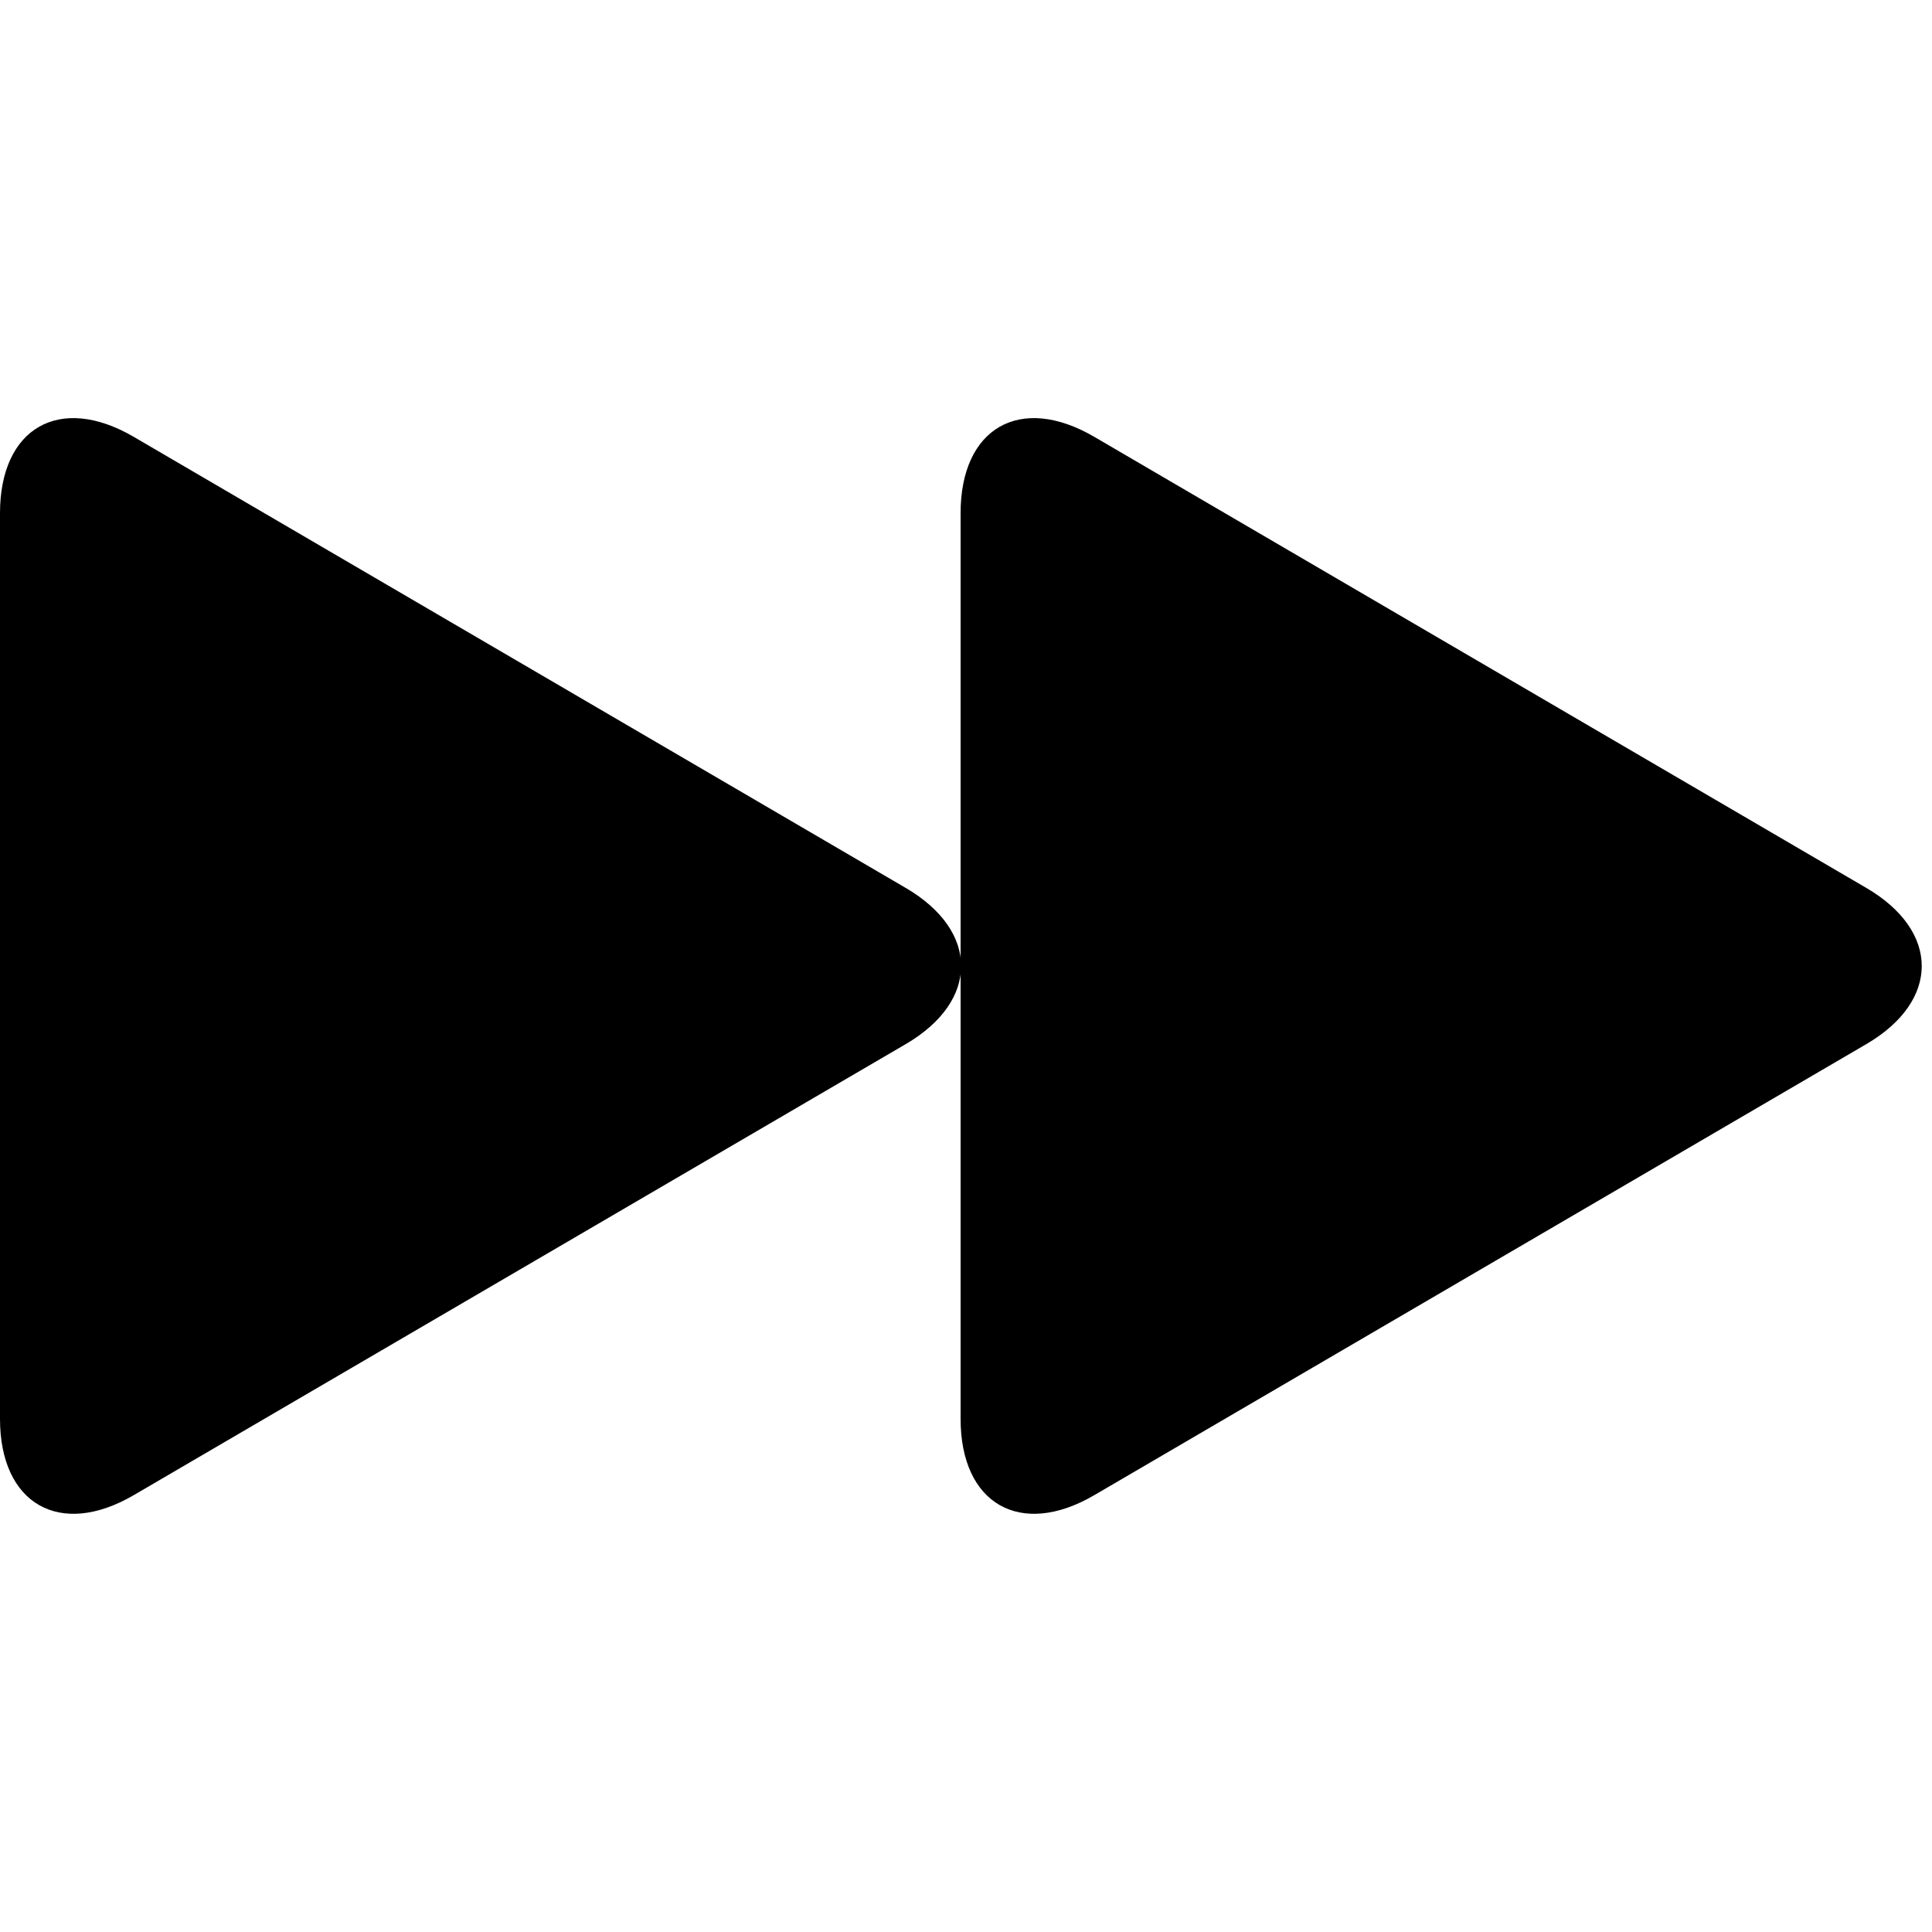
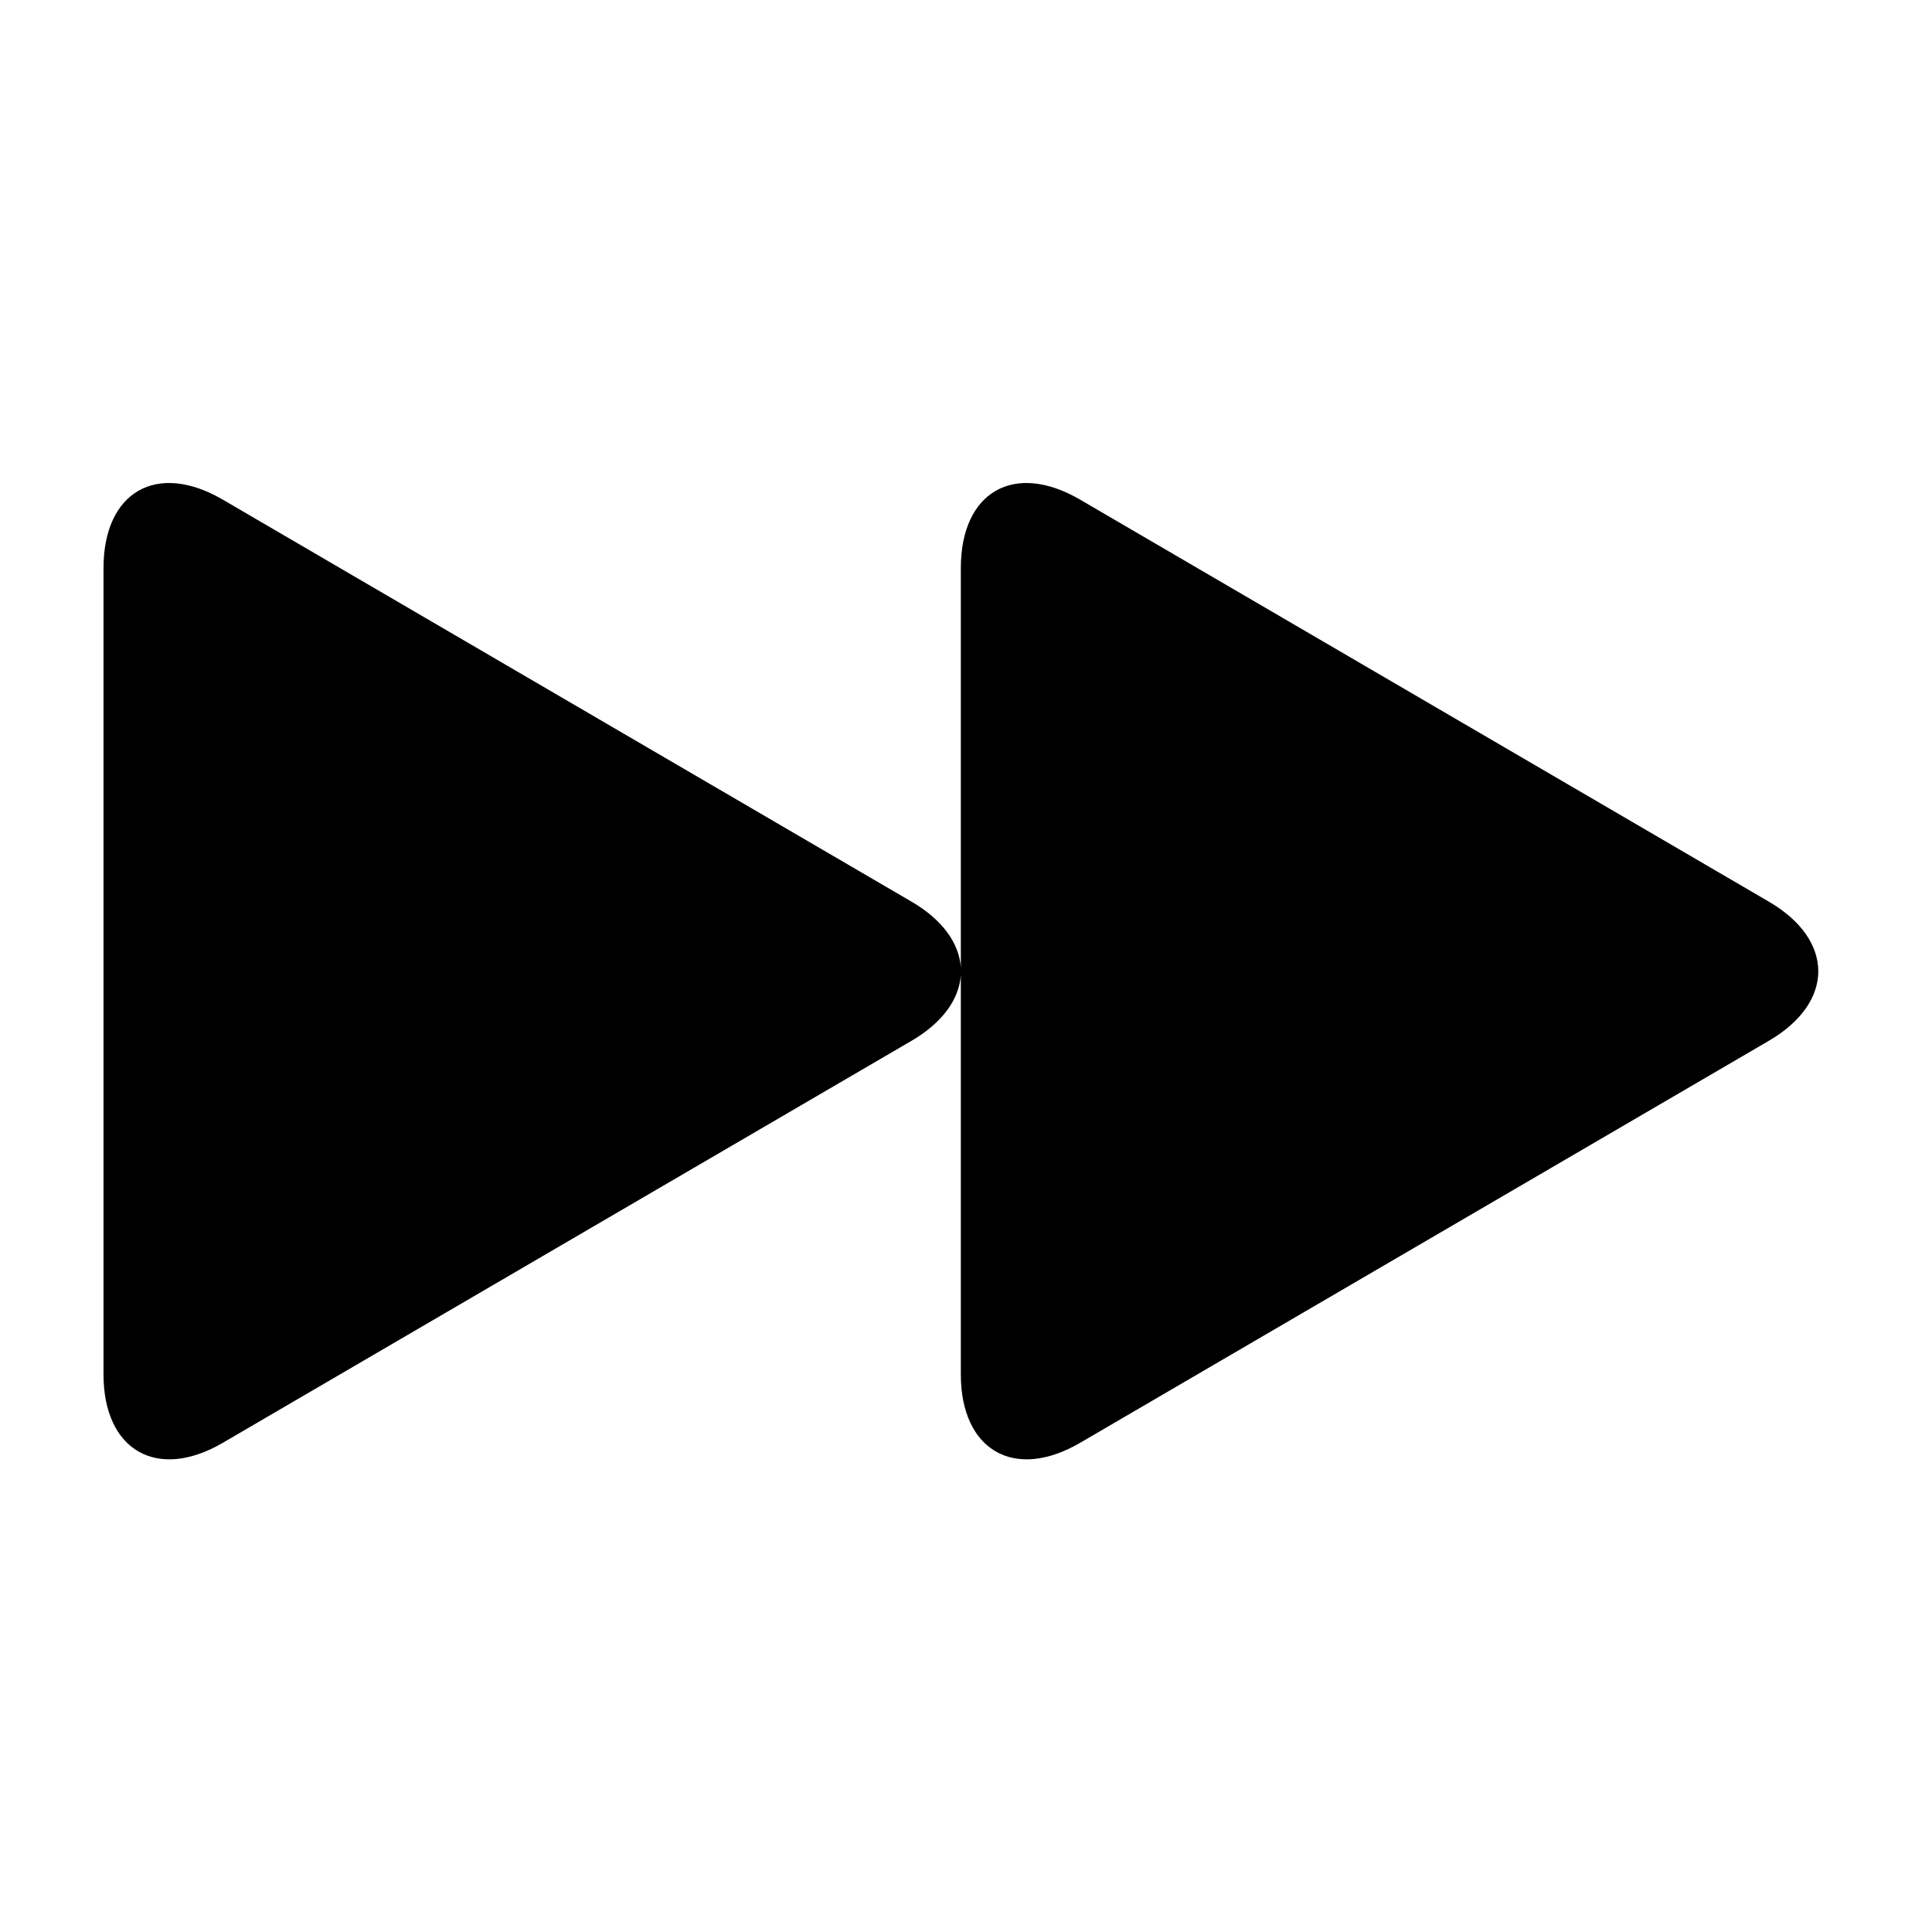
- <svg xmlns="http://www.w3.org/2000/svg" width="50px" height="50px" viewBox="0 0 50 50" version="1.1">
-   <defs />
+ <svg xmlns="http://www.w3.org/2000/svg" width="56px" height="56px" viewBox="0 0 56 56" version="1.1">
  <g id="Page-1" stroke="none" stroke-width="1" fill="none" fill-rule="evenodd">
-     <g id="fastforward_fill" transform="translate(0, 10)" fill="#000000">
-       <path d="M3.462,28.694 C1.55,29.811 0,28.925 0,26.72 L0,3.281 C0,1.073 1.543,0.185 3.462,1.306 L23.438,12.978 C25.35,14.095 25.357,15.902 23.438,17.023 L3.462,28.694 Z" id="Triangle-5" />
-       <path d="M28.321,28.694 C26.41,29.811 24.86,28.925 24.86,26.72 L24.86,3.281 C24.86,1.073 26.403,0.185 28.321,1.306 L48.298,12.978 C50.21,14.095 50.217,15.902 48.298,17.023 L28.321,28.694 Z" id="Triangle-5" />
+     <g id="fastforward_fill" transform="translate(3, 14)" fill="#000000" fill-rule="nonzero">
+       <path d="M24.85,14.042 L24.85,2.469 C24.85,0.257 26.392,-0.636 28.309,0.483 L48.268,12.133 C50.179,13.247 50.186,15.051 48.268,16.17 L28.309,27.82 C26.399,28.935 24.85,28.039 24.85,25.833 L24.85,14.262 C24.804,14.954 24.328,15.639 23.418,16.17 L3.459,27.82 C1.549,28.935 0,28.039 0,25.833 L0,2.469 C0,0.257 1.542,-0.636 3.459,0.483 L23.418,12.133 C24.326,12.662 24.804,13.348 24.85,14.042 Z" id="Path" />
    </g>
  </g>
</svg>
